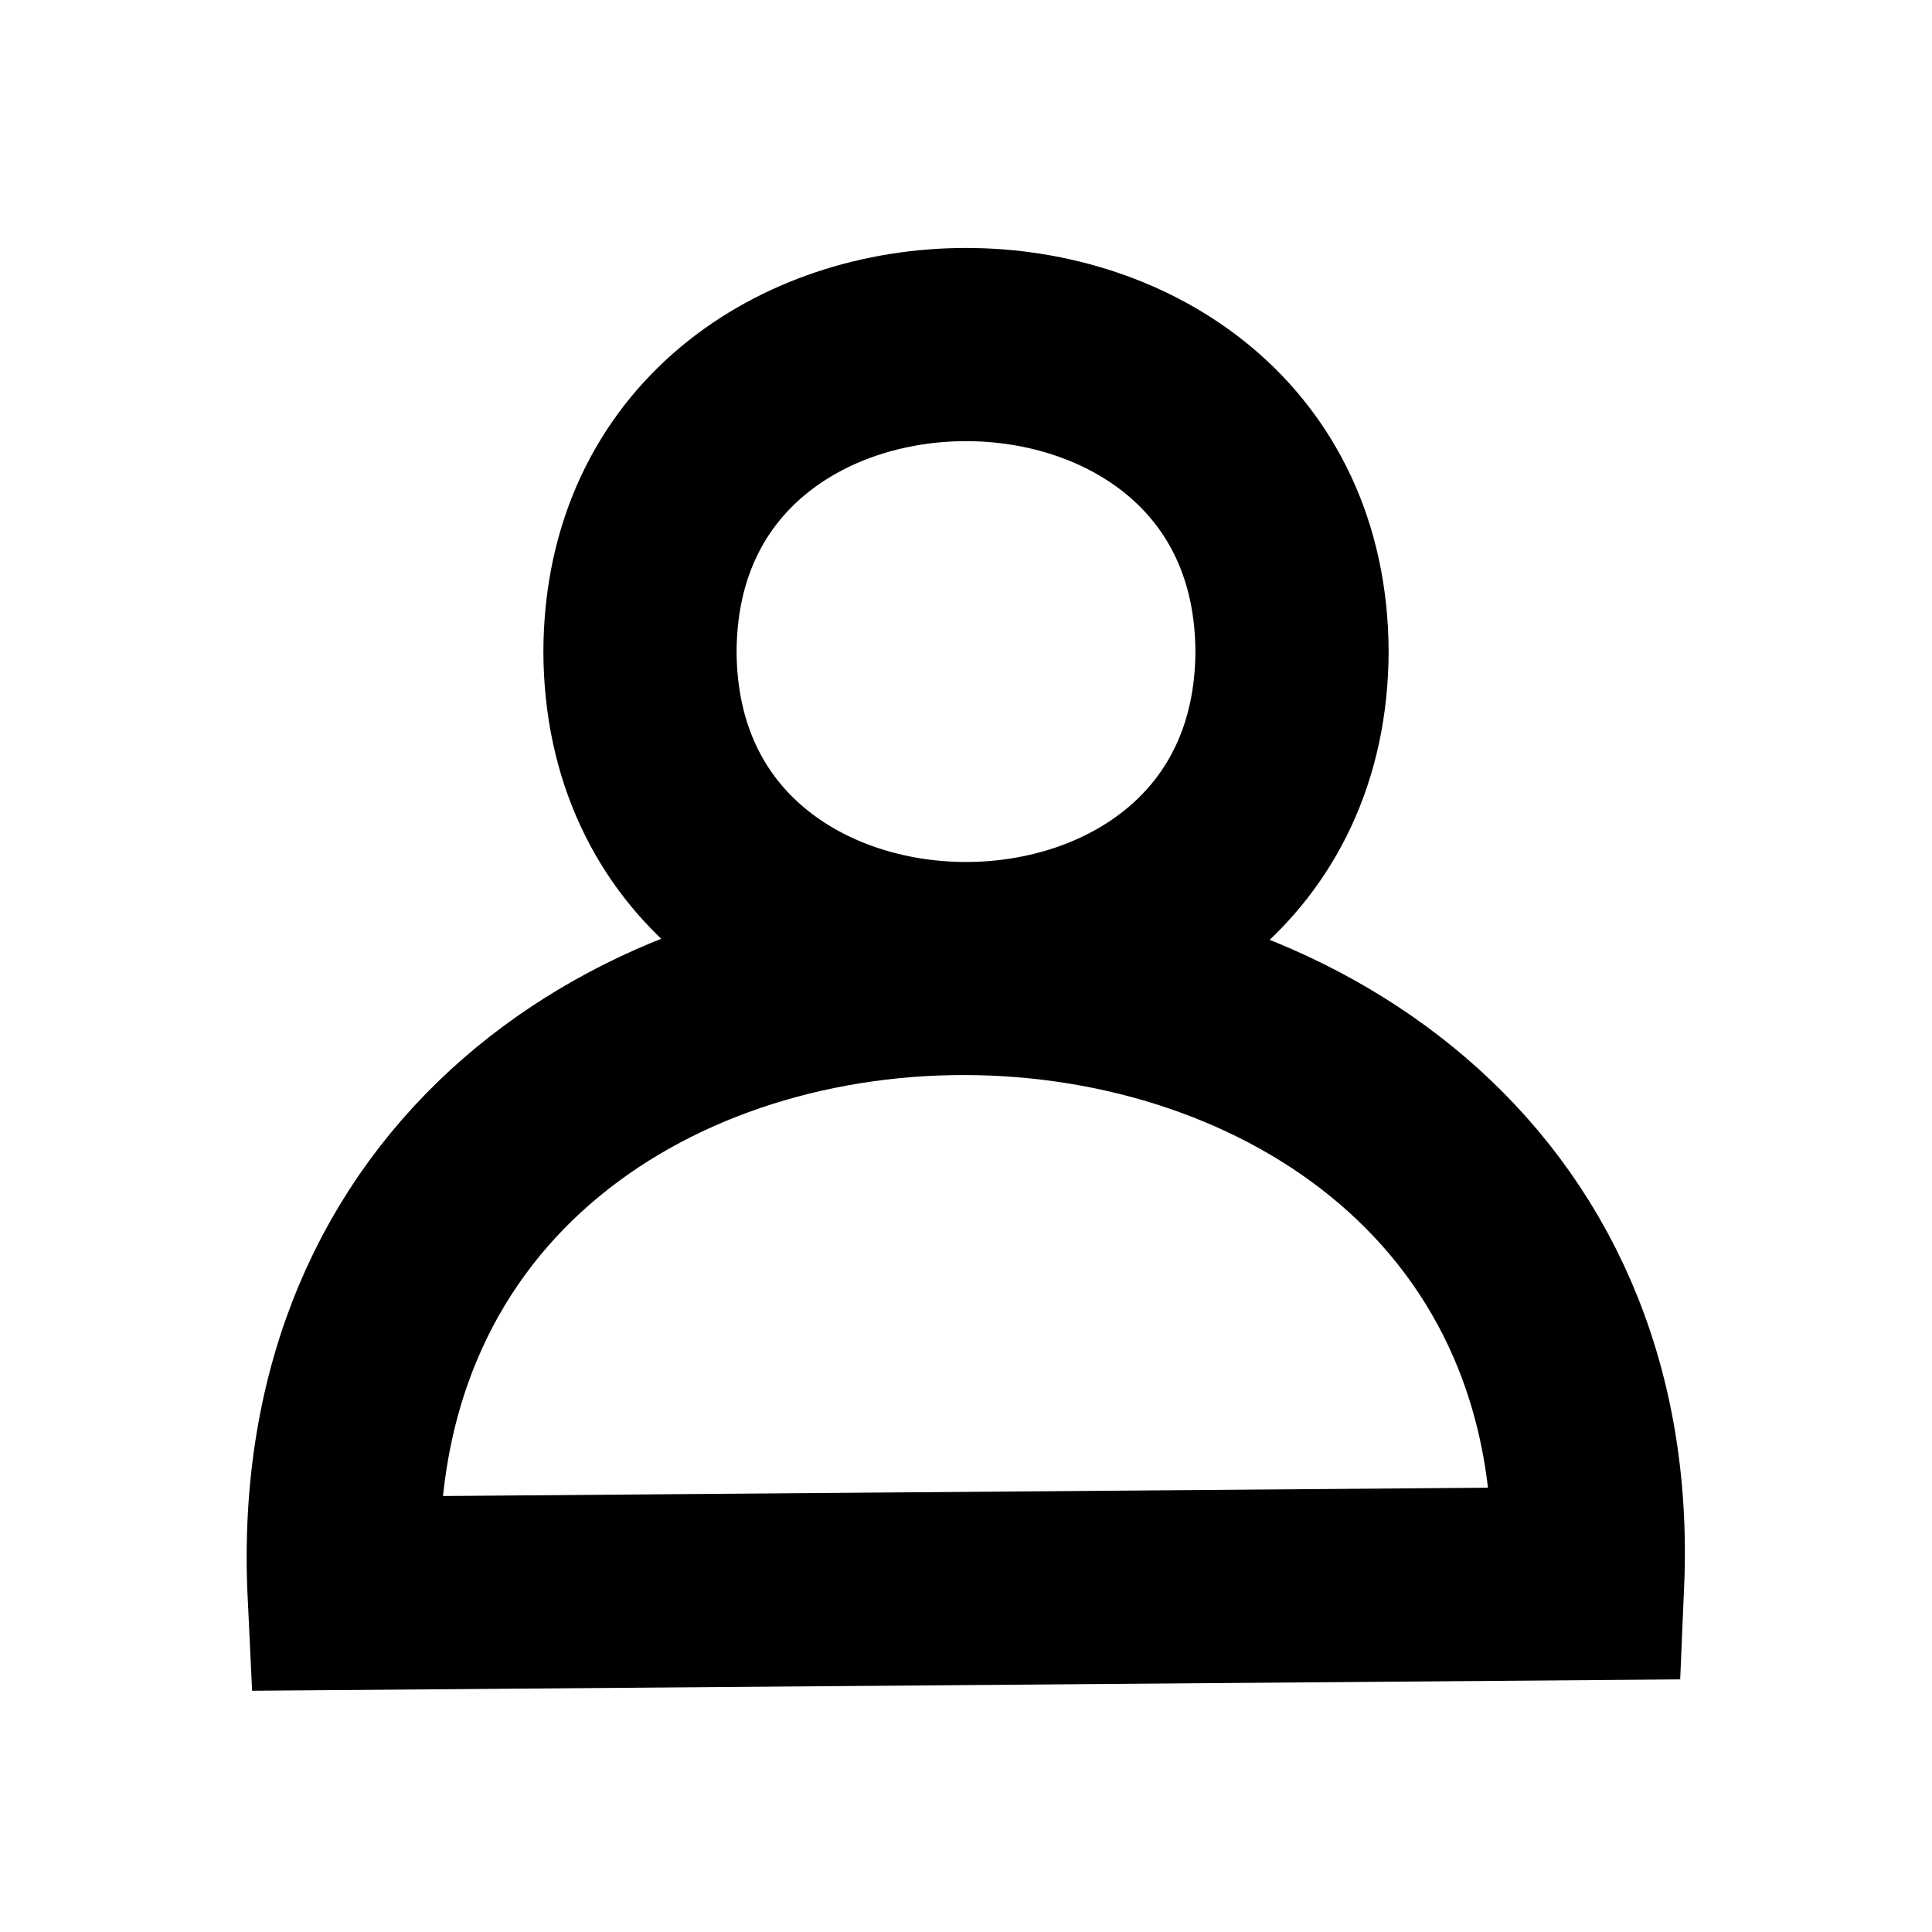
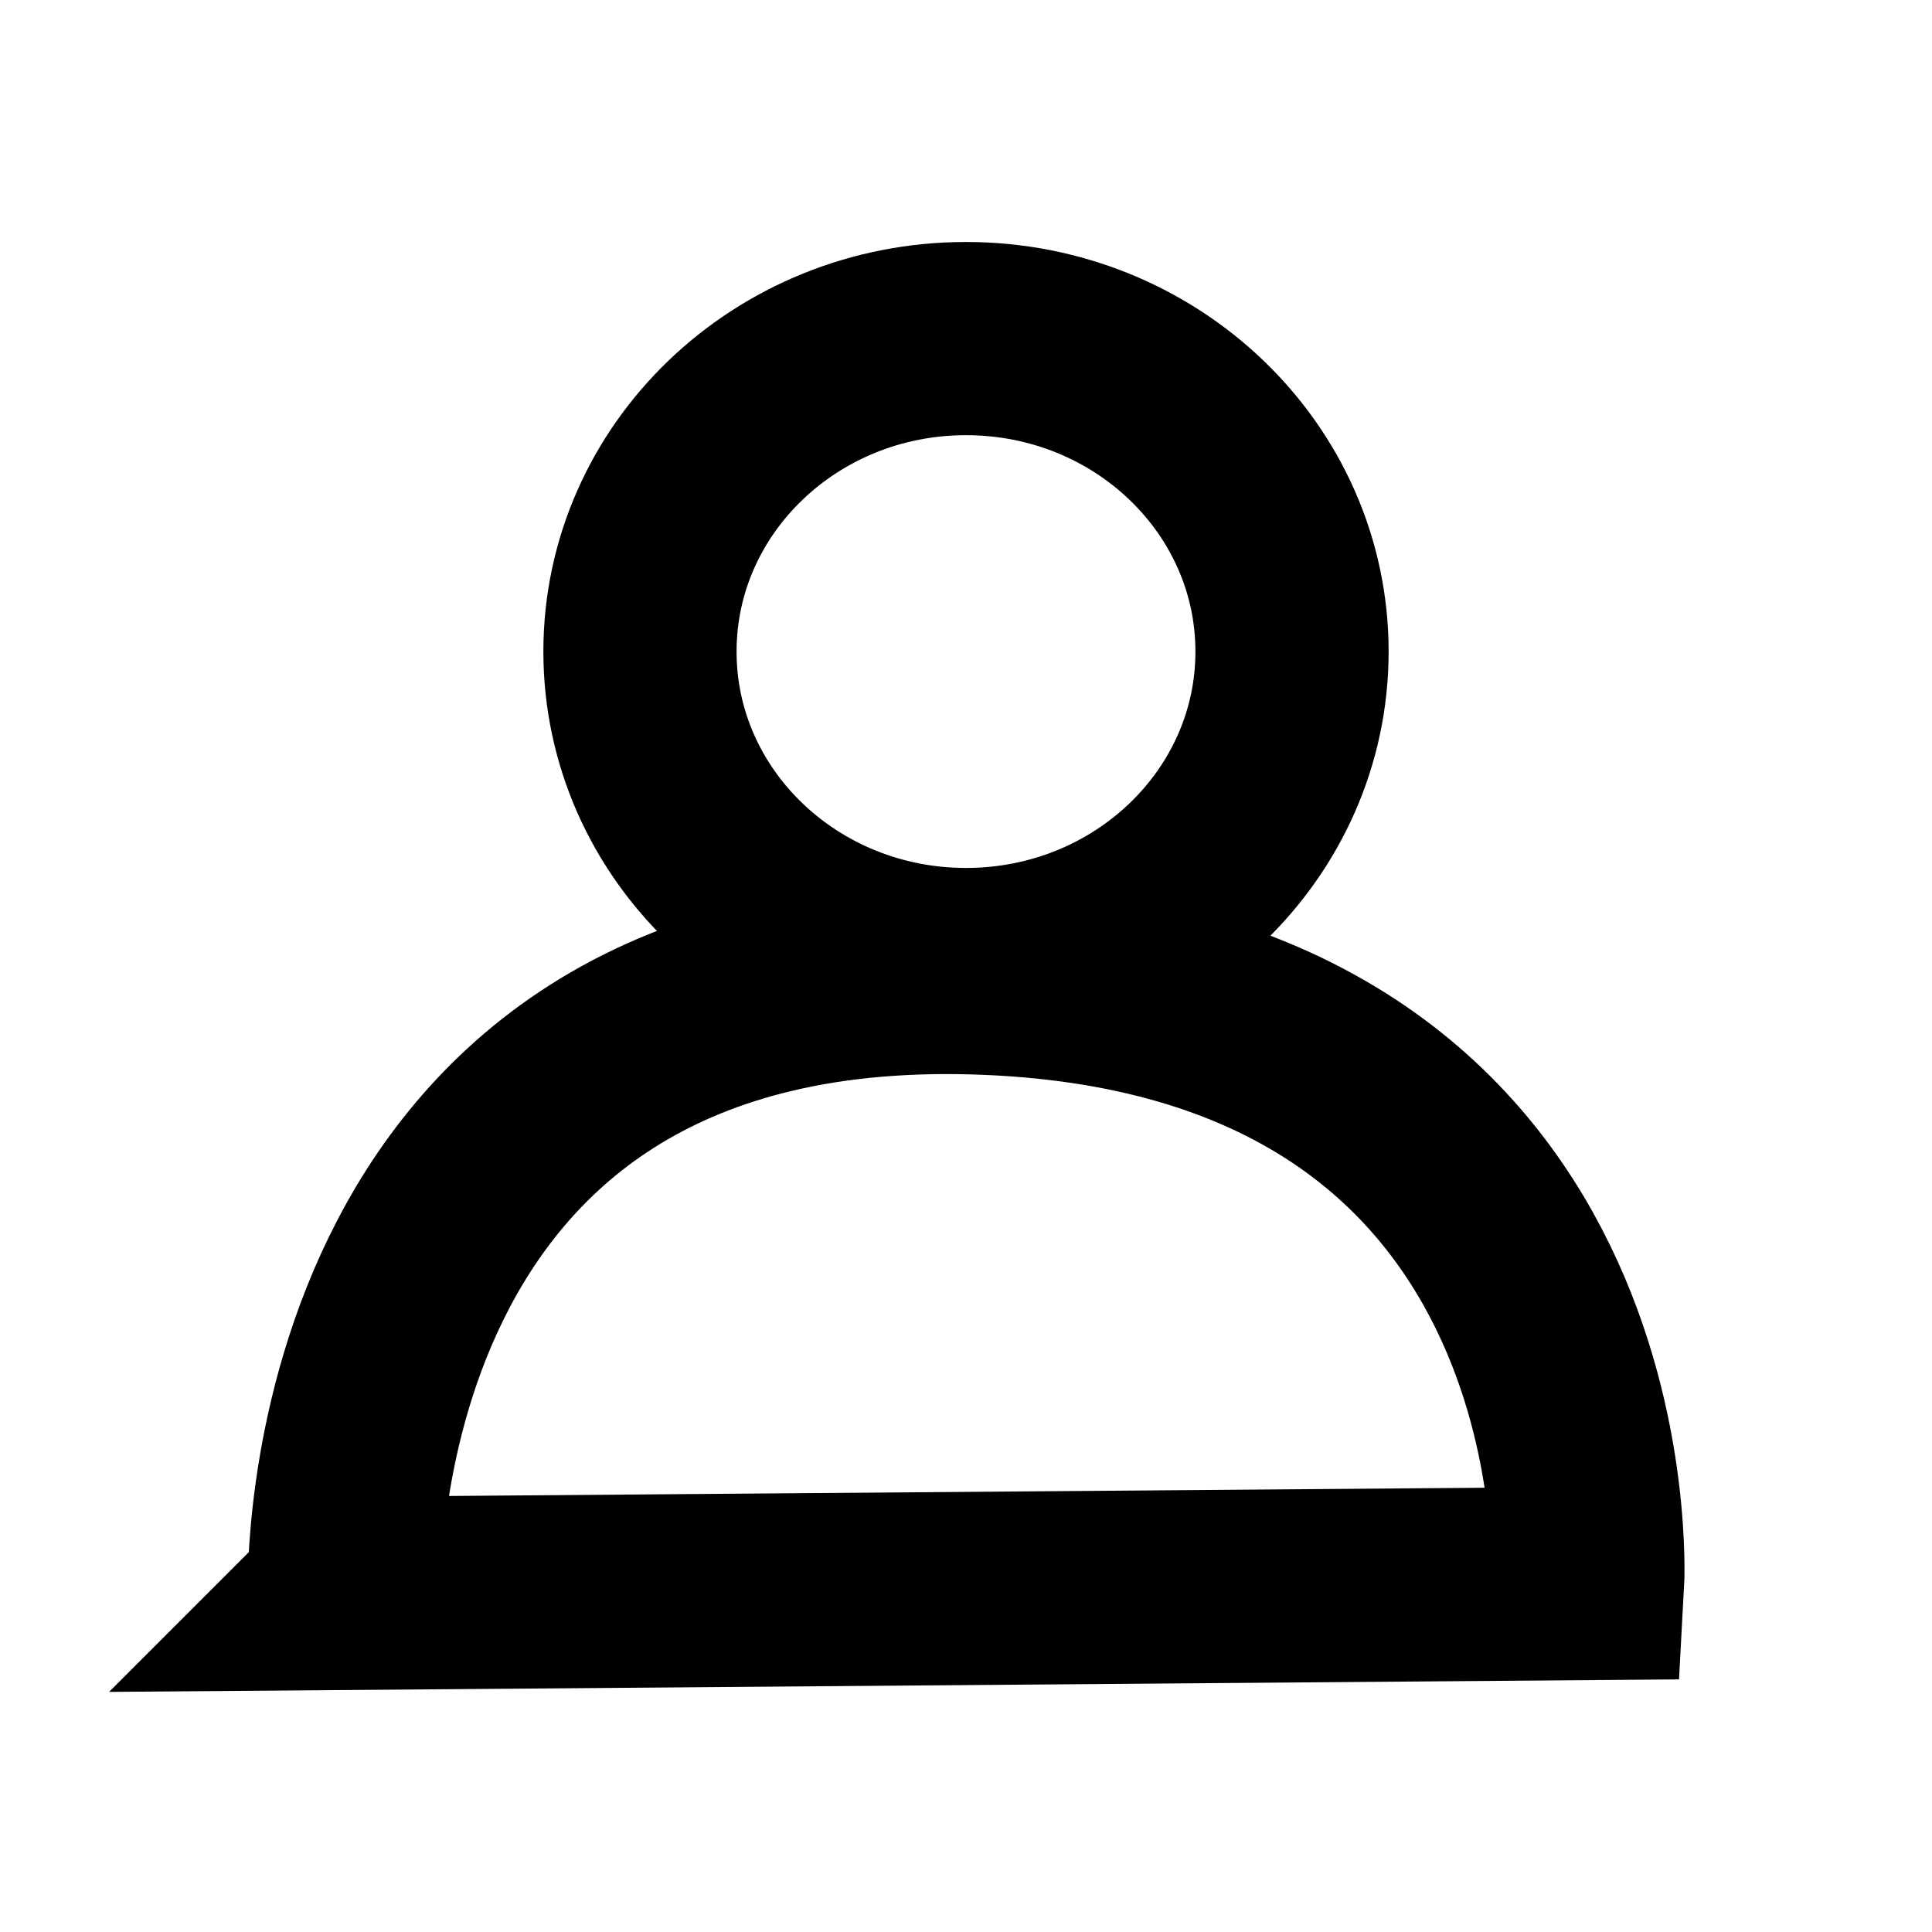
<svg xmlns="http://www.w3.org/2000/svg" id="Layer_3" viewBox="0 0 80 80">
  <defs>
    <style>.cls-1{fill:none;stroke:#000;stroke-miterlimit:10;stroke-width:8px;}</style>
  </defs>
-   <path class="cls-1" d="M14.25,65.98l51.49-.41c1.43-33.24-53.13-33.71-51.49.41Z" />
-   <path class="cls-1" d="M26.5,26.98c.07-16.95,26.93-16.95,27,0-.07,16.95-26.93,16.95-27,0Z" />
+   <path class="cls-1" d="M14.25,65.98l51.49-.41s1.36-24.35-25.45-25.08c-26.81-.73-26.03,25.48-26.03,25.48Z" />
+   <ellipse class="cls-1" cx="40" cy="26.98" rx="13.5" ry="12.96" />
</svg>
